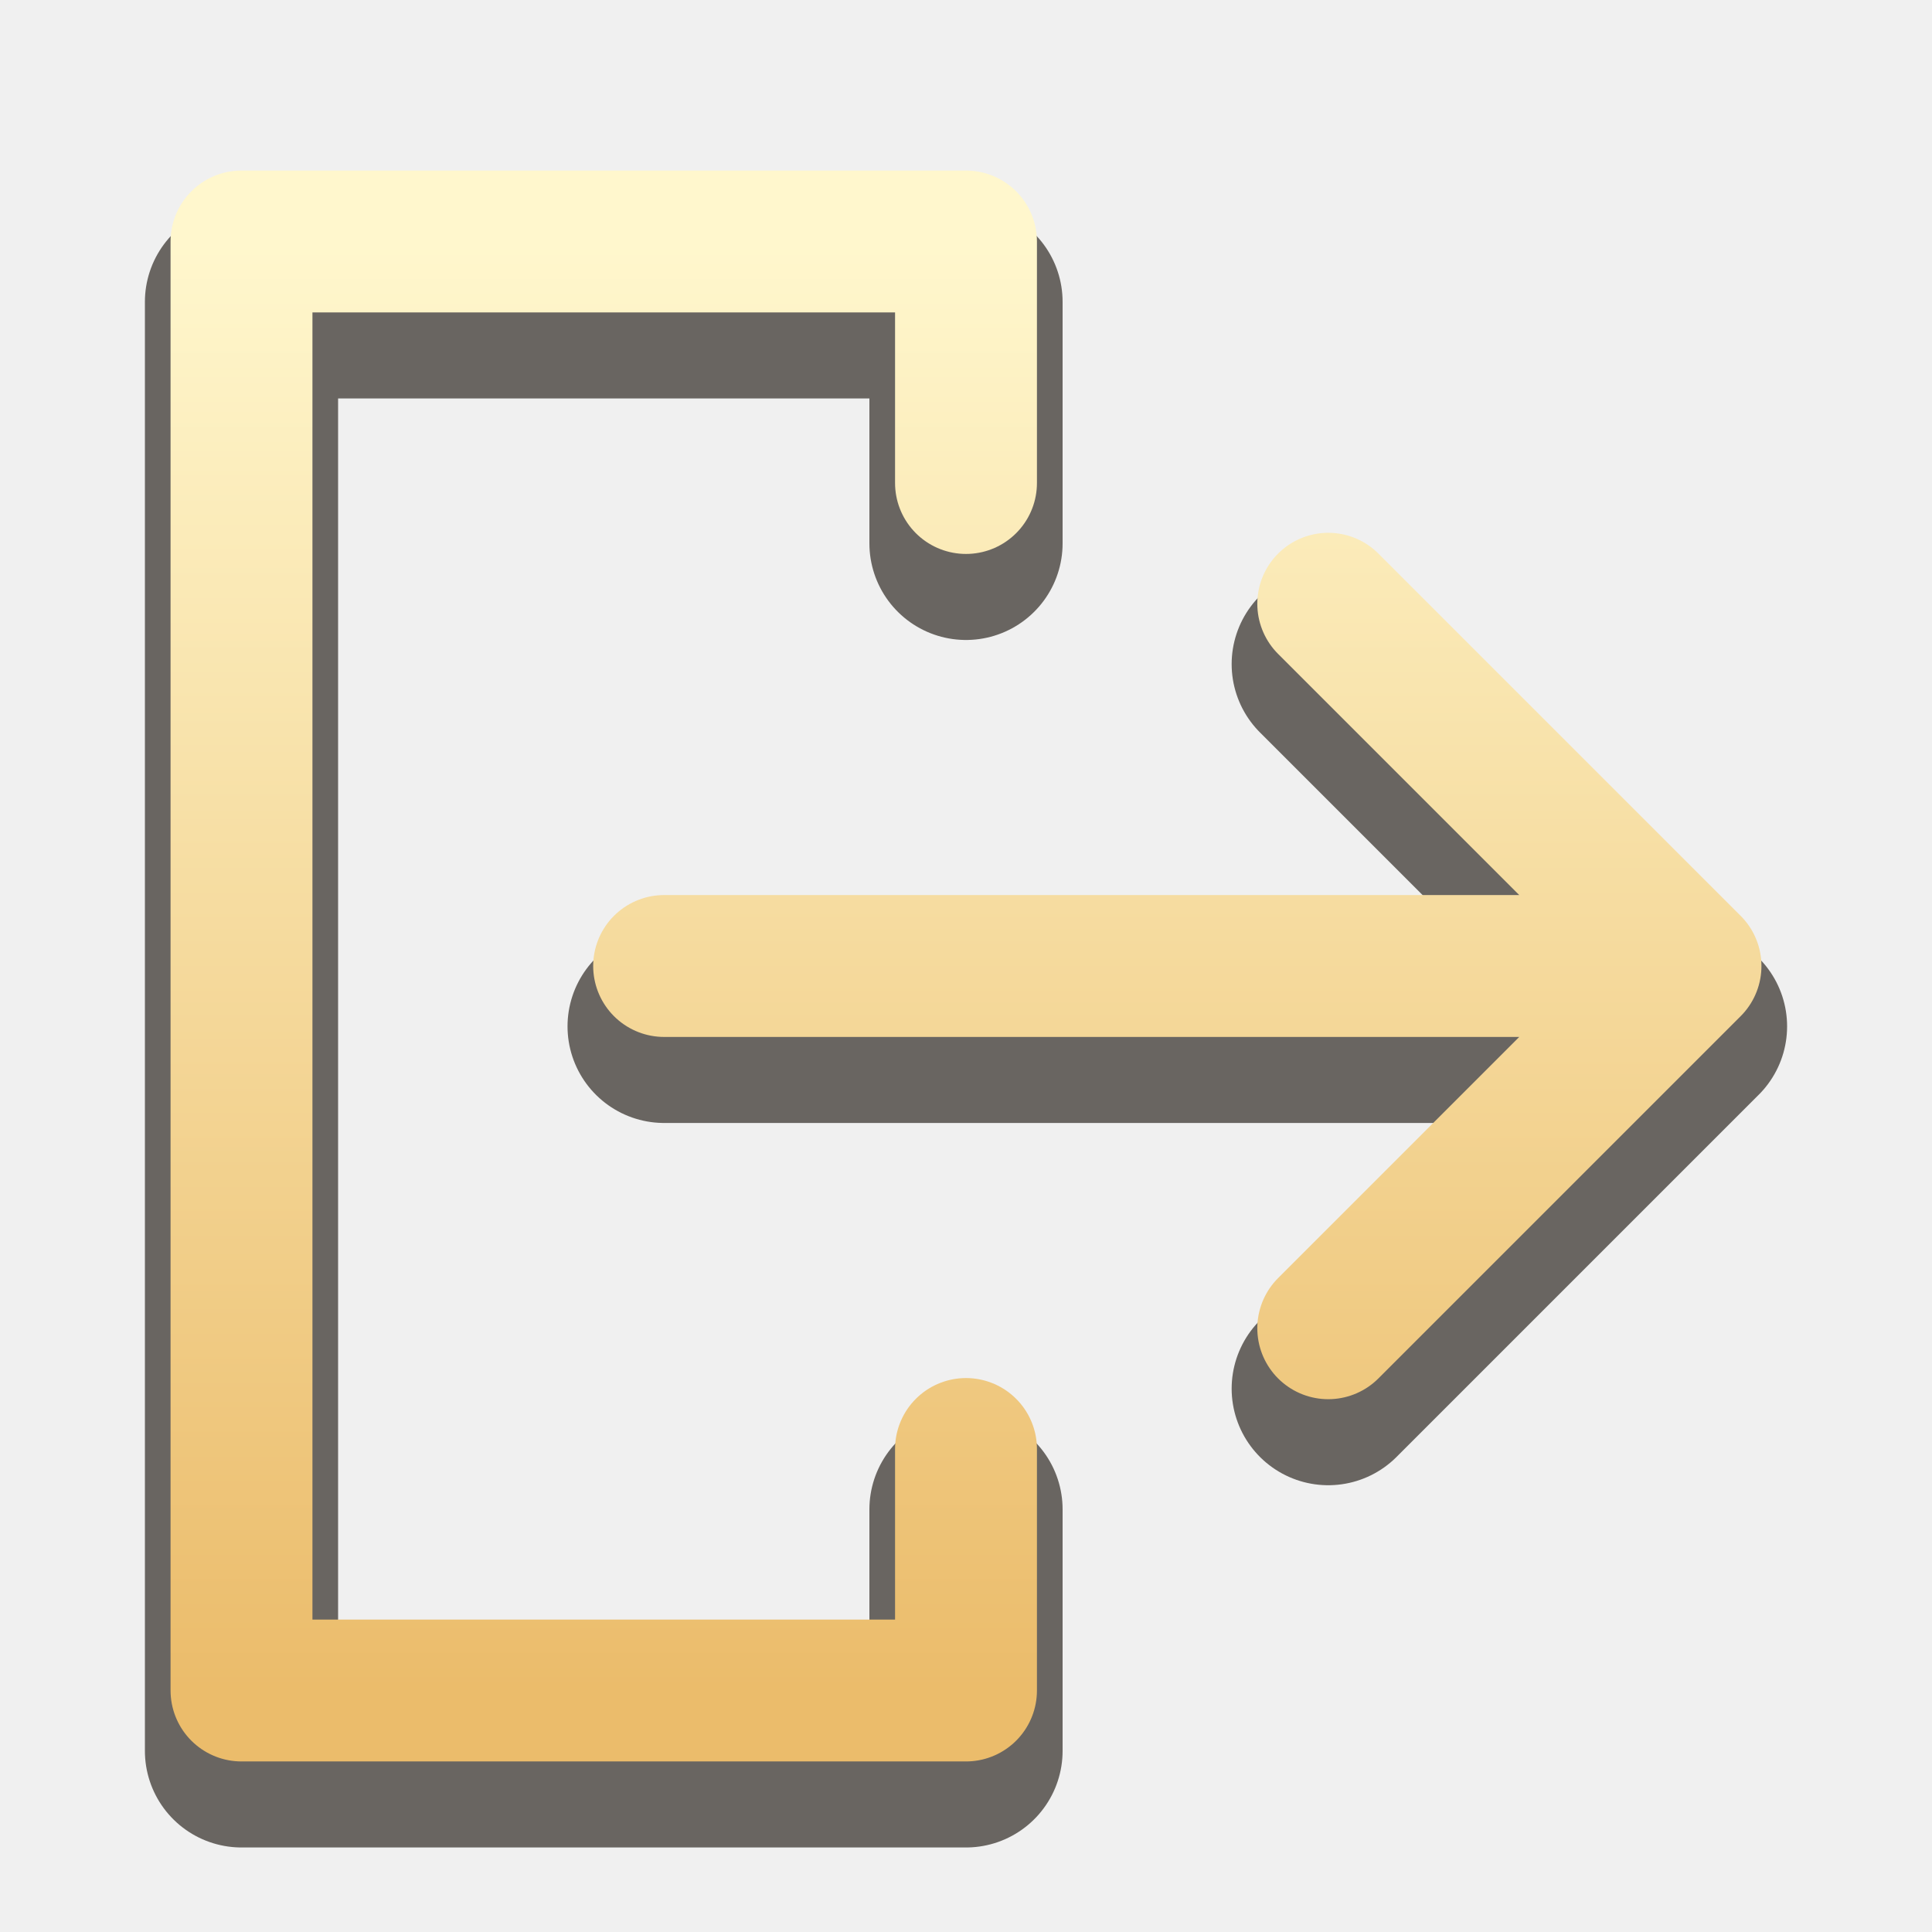
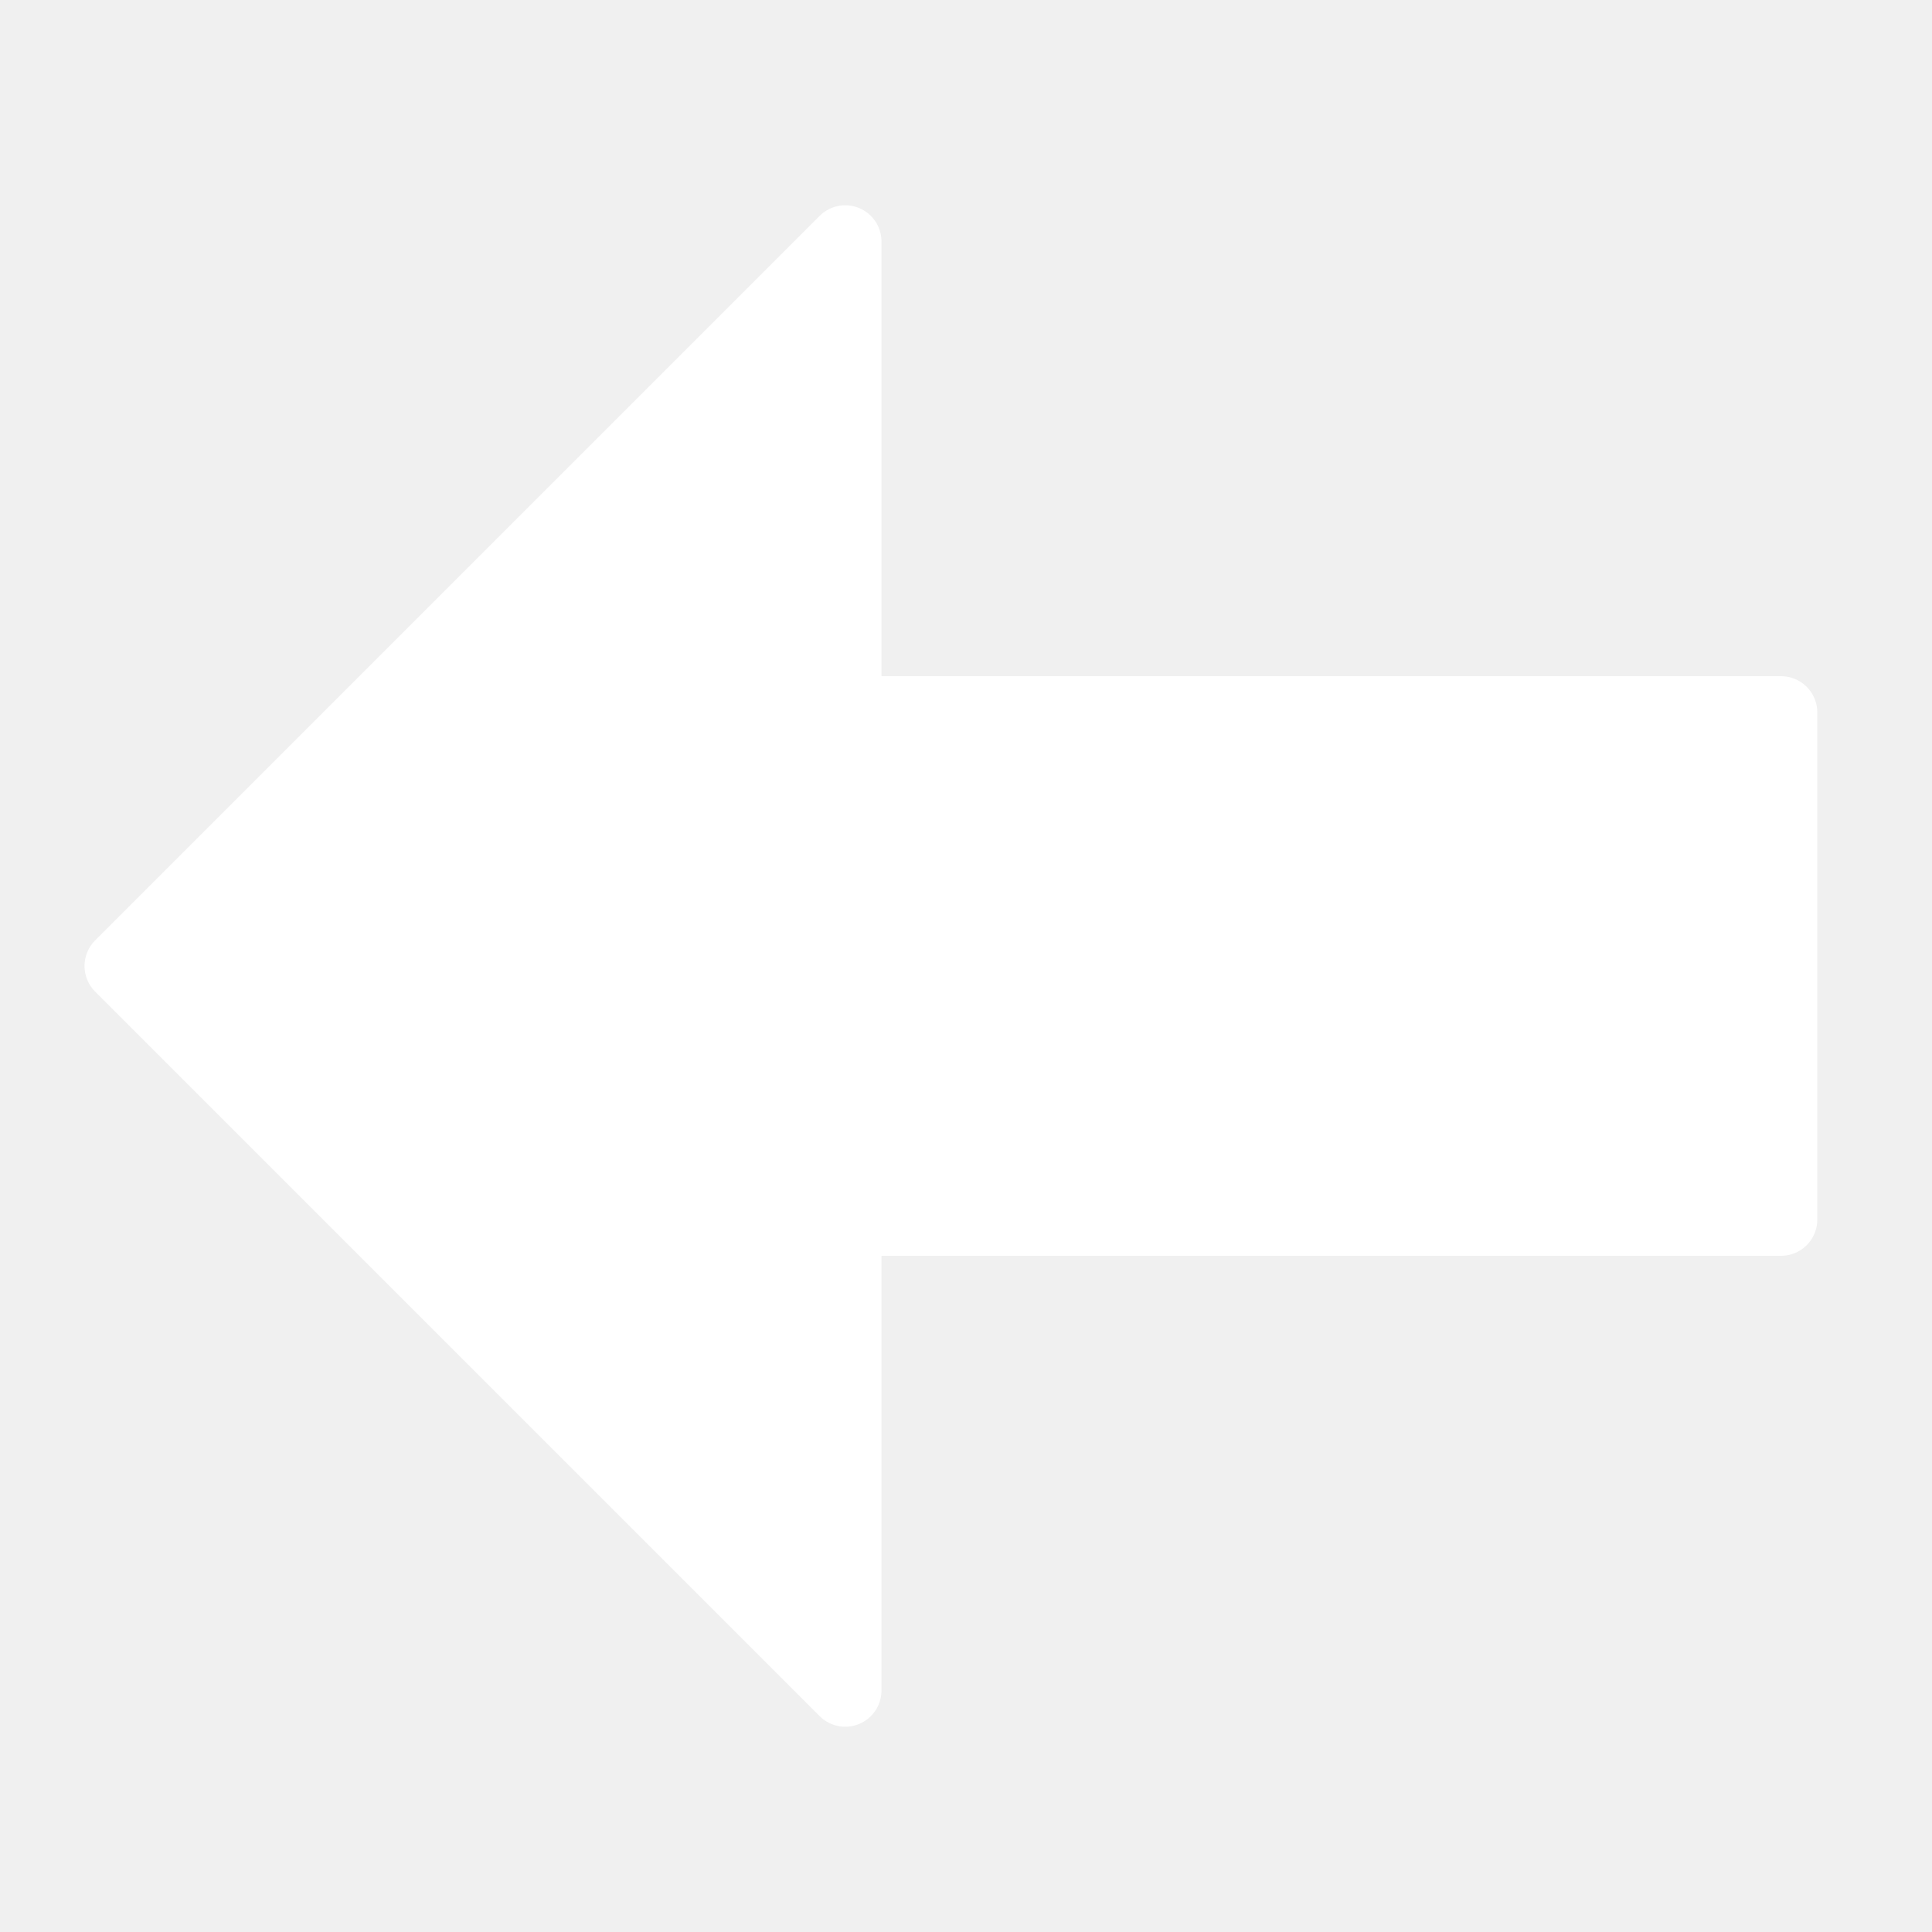
- <svg xmlns="http://www.w3.org/2000/svg" width="32" height="32" viewBox="0 0 32 32">
-   <defs>
-     <linearGradient id="gold" x1="0" y1="0" x2="0" y2="1" gradientUnits="objectBoundingBox">
-       <stop stop-color="#fff2b4" />
-       <stop offset=".16" stop-color="#ffe0a0" />
-       <stop offset=".38" stop-color="#bd8139" />
-       <stop offset=".55" stop-color="#77471c" />
-       <stop offset=".78" stop-color="#c98a44" />
-       <stop offset=".9" stop-color="#ffdf97" />
-       <stop offset="1" stop-color="#95602e" />
-     </linearGradient>
-     <linearGradient id="inside" x1="0" y1="0" x2="0" y2="1" gradientUnits="objectBoundingBox">
-       <stop stop-color="#fffadc" stop-opacity=".60" />
-       <stop offset=".38" stop-color="#d6bc82" stop-opacity=".08" />
-       <stop offset=".76" stop-color="#7e4b24" stop-opacity=".16" />
-       <stop offset="1" stop-color="#ffce83" stop-opacity=".63" />
-     </linearGradient>
-     <linearGradient id="goldIcon" x1="0" y1="0" x2="0" y2="1" gradientUnits="objectBoundingBox">
-       <stop stop-color="#fff7cd" />
-       <stop offset="1" stop-color="#ebbc6b" />
-     </linearGradient>
-   </defs>
-   <g fill="none" stroke="#17110a" stroke-opacity=".62" stroke-width="3.2" stroke-linejoin="round" stroke-linecap="round" transform="translate(0 1)">
-     <path d="M16 8V4H4v24h12v-4m-5-8h17m-6-6 6 6-6 6" />
-   </g>
-   <g fill="none" stroke="url(#goldIcon)" stroke-width="2.35" stroke-linejoin="round" stroke-linecap="round">
-     <path d="M16 8V4H4v24h12v-4m-5-8h17m-6-6 6 6-6 6" />
-   </g>
+ <svg xmlns="http://www.w3.org/2000/svg" width="64" height="64" viewBox="0 0 32 32">
+   <path d="m14 4-12 12 12 12v-7.8h15.5v-8.4H14Z" fill="white" stroke="white" stroke-width="1.2" stroke-linejoin="round" />
</svg>
